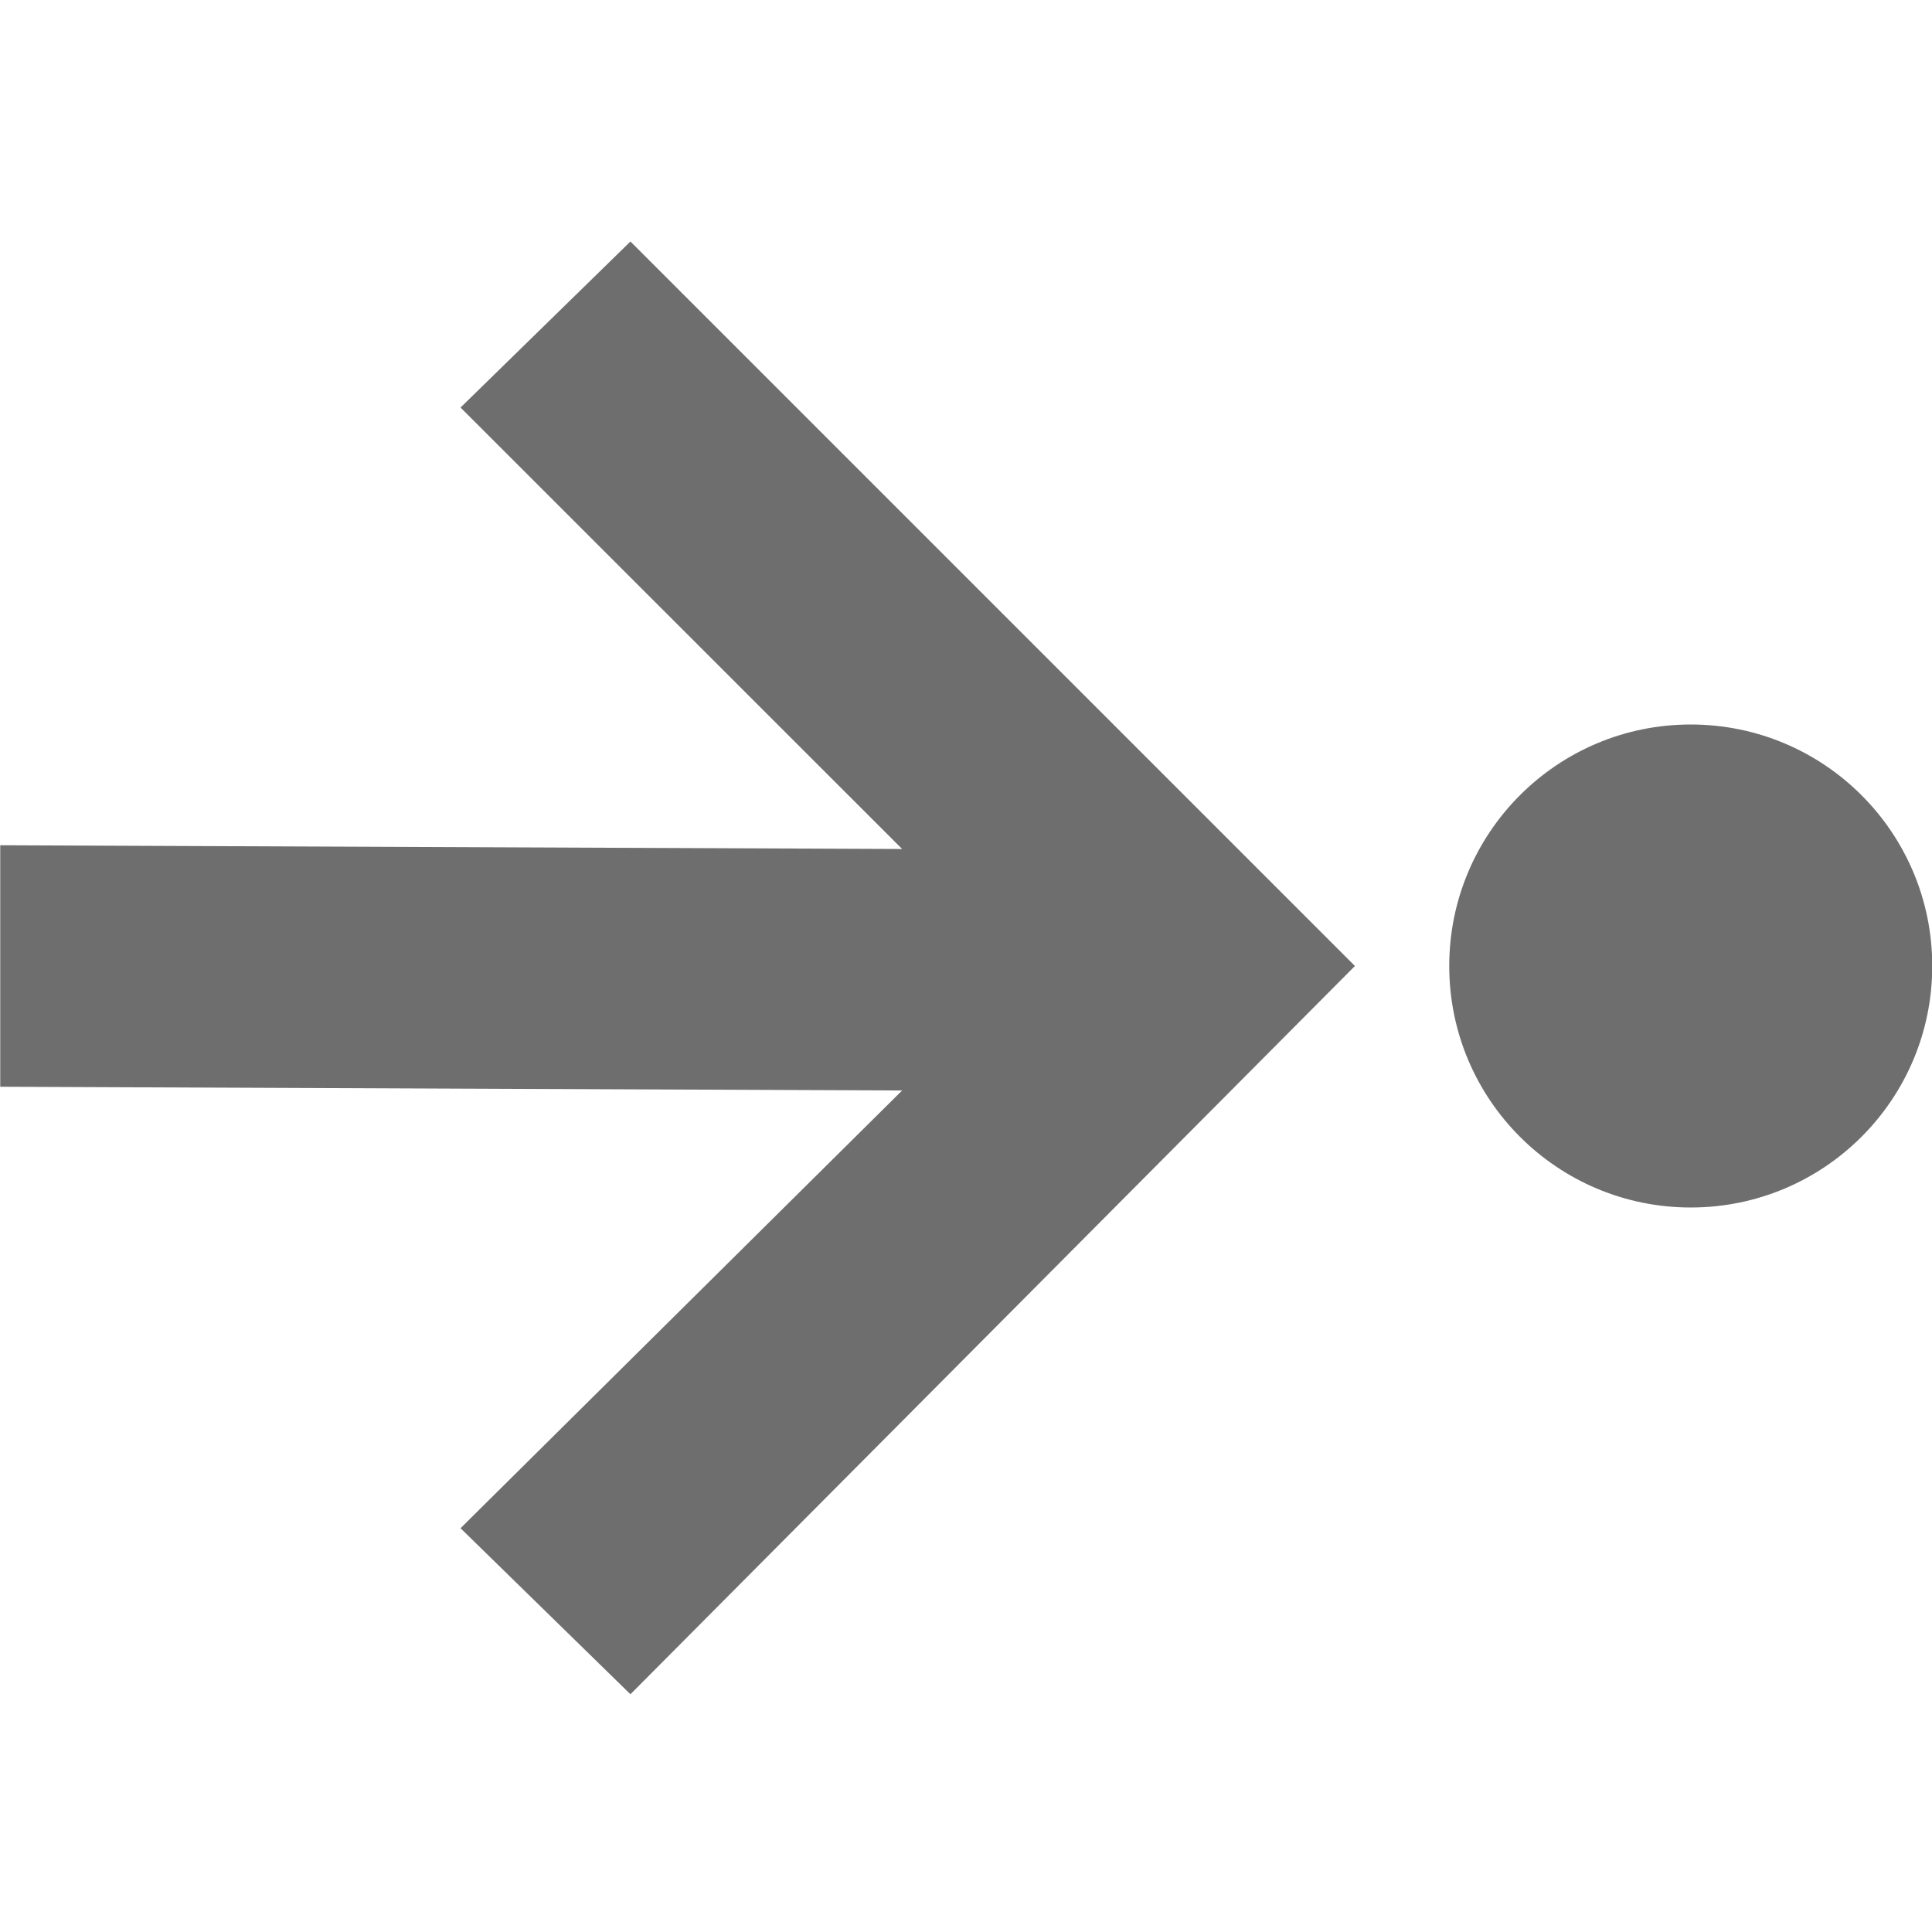
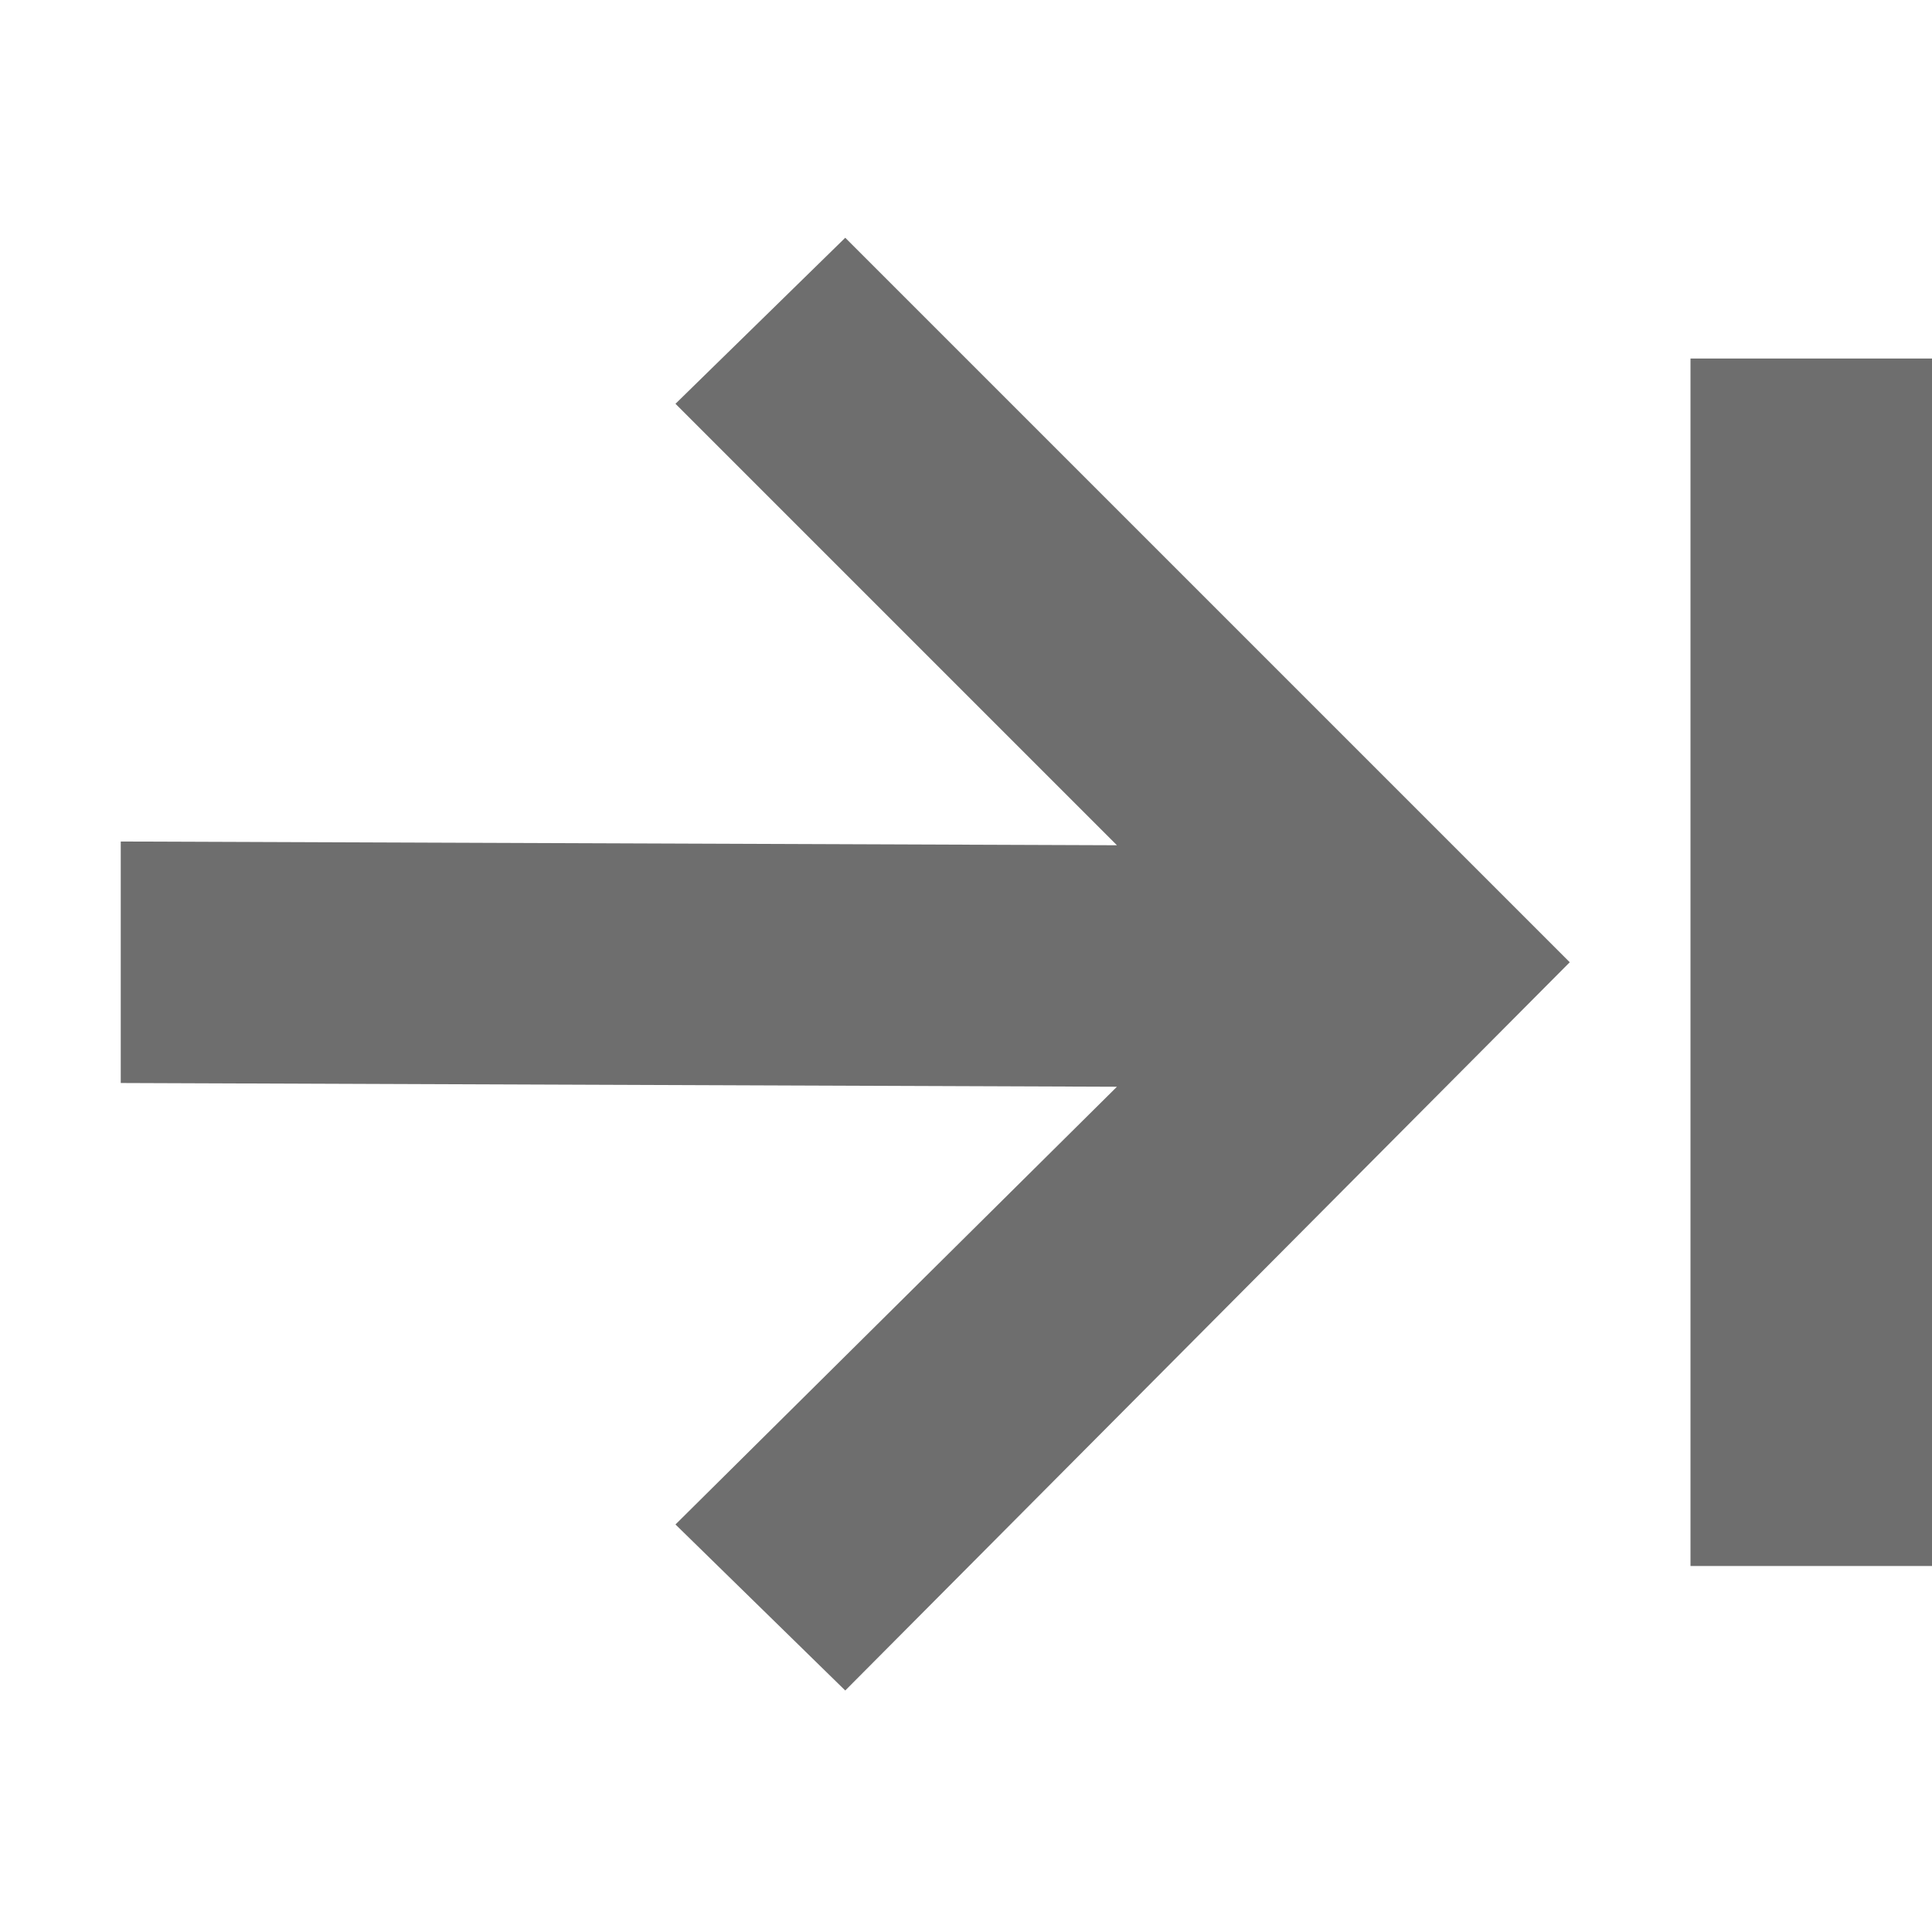
- <svg xmlns="http://www.w3.org/2000/svg" width="16" height="16" viewBox="0 0 16 16">
-   <defs>
+ <svg xmlns="http://www.w3.org/2000/svg" width="16" height="16" viewBox="0 0 16 16" version="1.1" id="svg7">
+   <defs id="defs3">
    <style id="current-color-scheme" type="text/css">
   .ColorScheme-Text { color:#6e6e6e; } .ColorScheme-Highlight { color:#5294e2; }
  </style>
  </defs>
-   <path style="fill:currentColor" class="ColorScheme-Text" d="M 5.221 2 L 3.814 3.375 L 7.471 7.031 L 0.002 7 L 0.002 9 L 7.471 9.031 L 3.814 12.656 L 5.221 14.031 L 11.221 8 L 5.221 2 z M 14.002 6 C 12.897 6 12.002 6.895 12.002 8 C 12.002 9.105 12.897 10 14.002 10 C 15.107 10 16.002 9.105 16.002 8 C 16.002 6.895 15.107 6 14.002 6 z" />
+   <path style="fill:#6e6e6e;fill-opacity:1" d="M 7,1.969 5.594,3.344 9.25,7 1,6.969 v 2 L 9.25,9 5.594,12.625 7,14 13,7.969 Z m 7,1 v 10 h 2 v -10 z" id="path5849" />
</svg>
